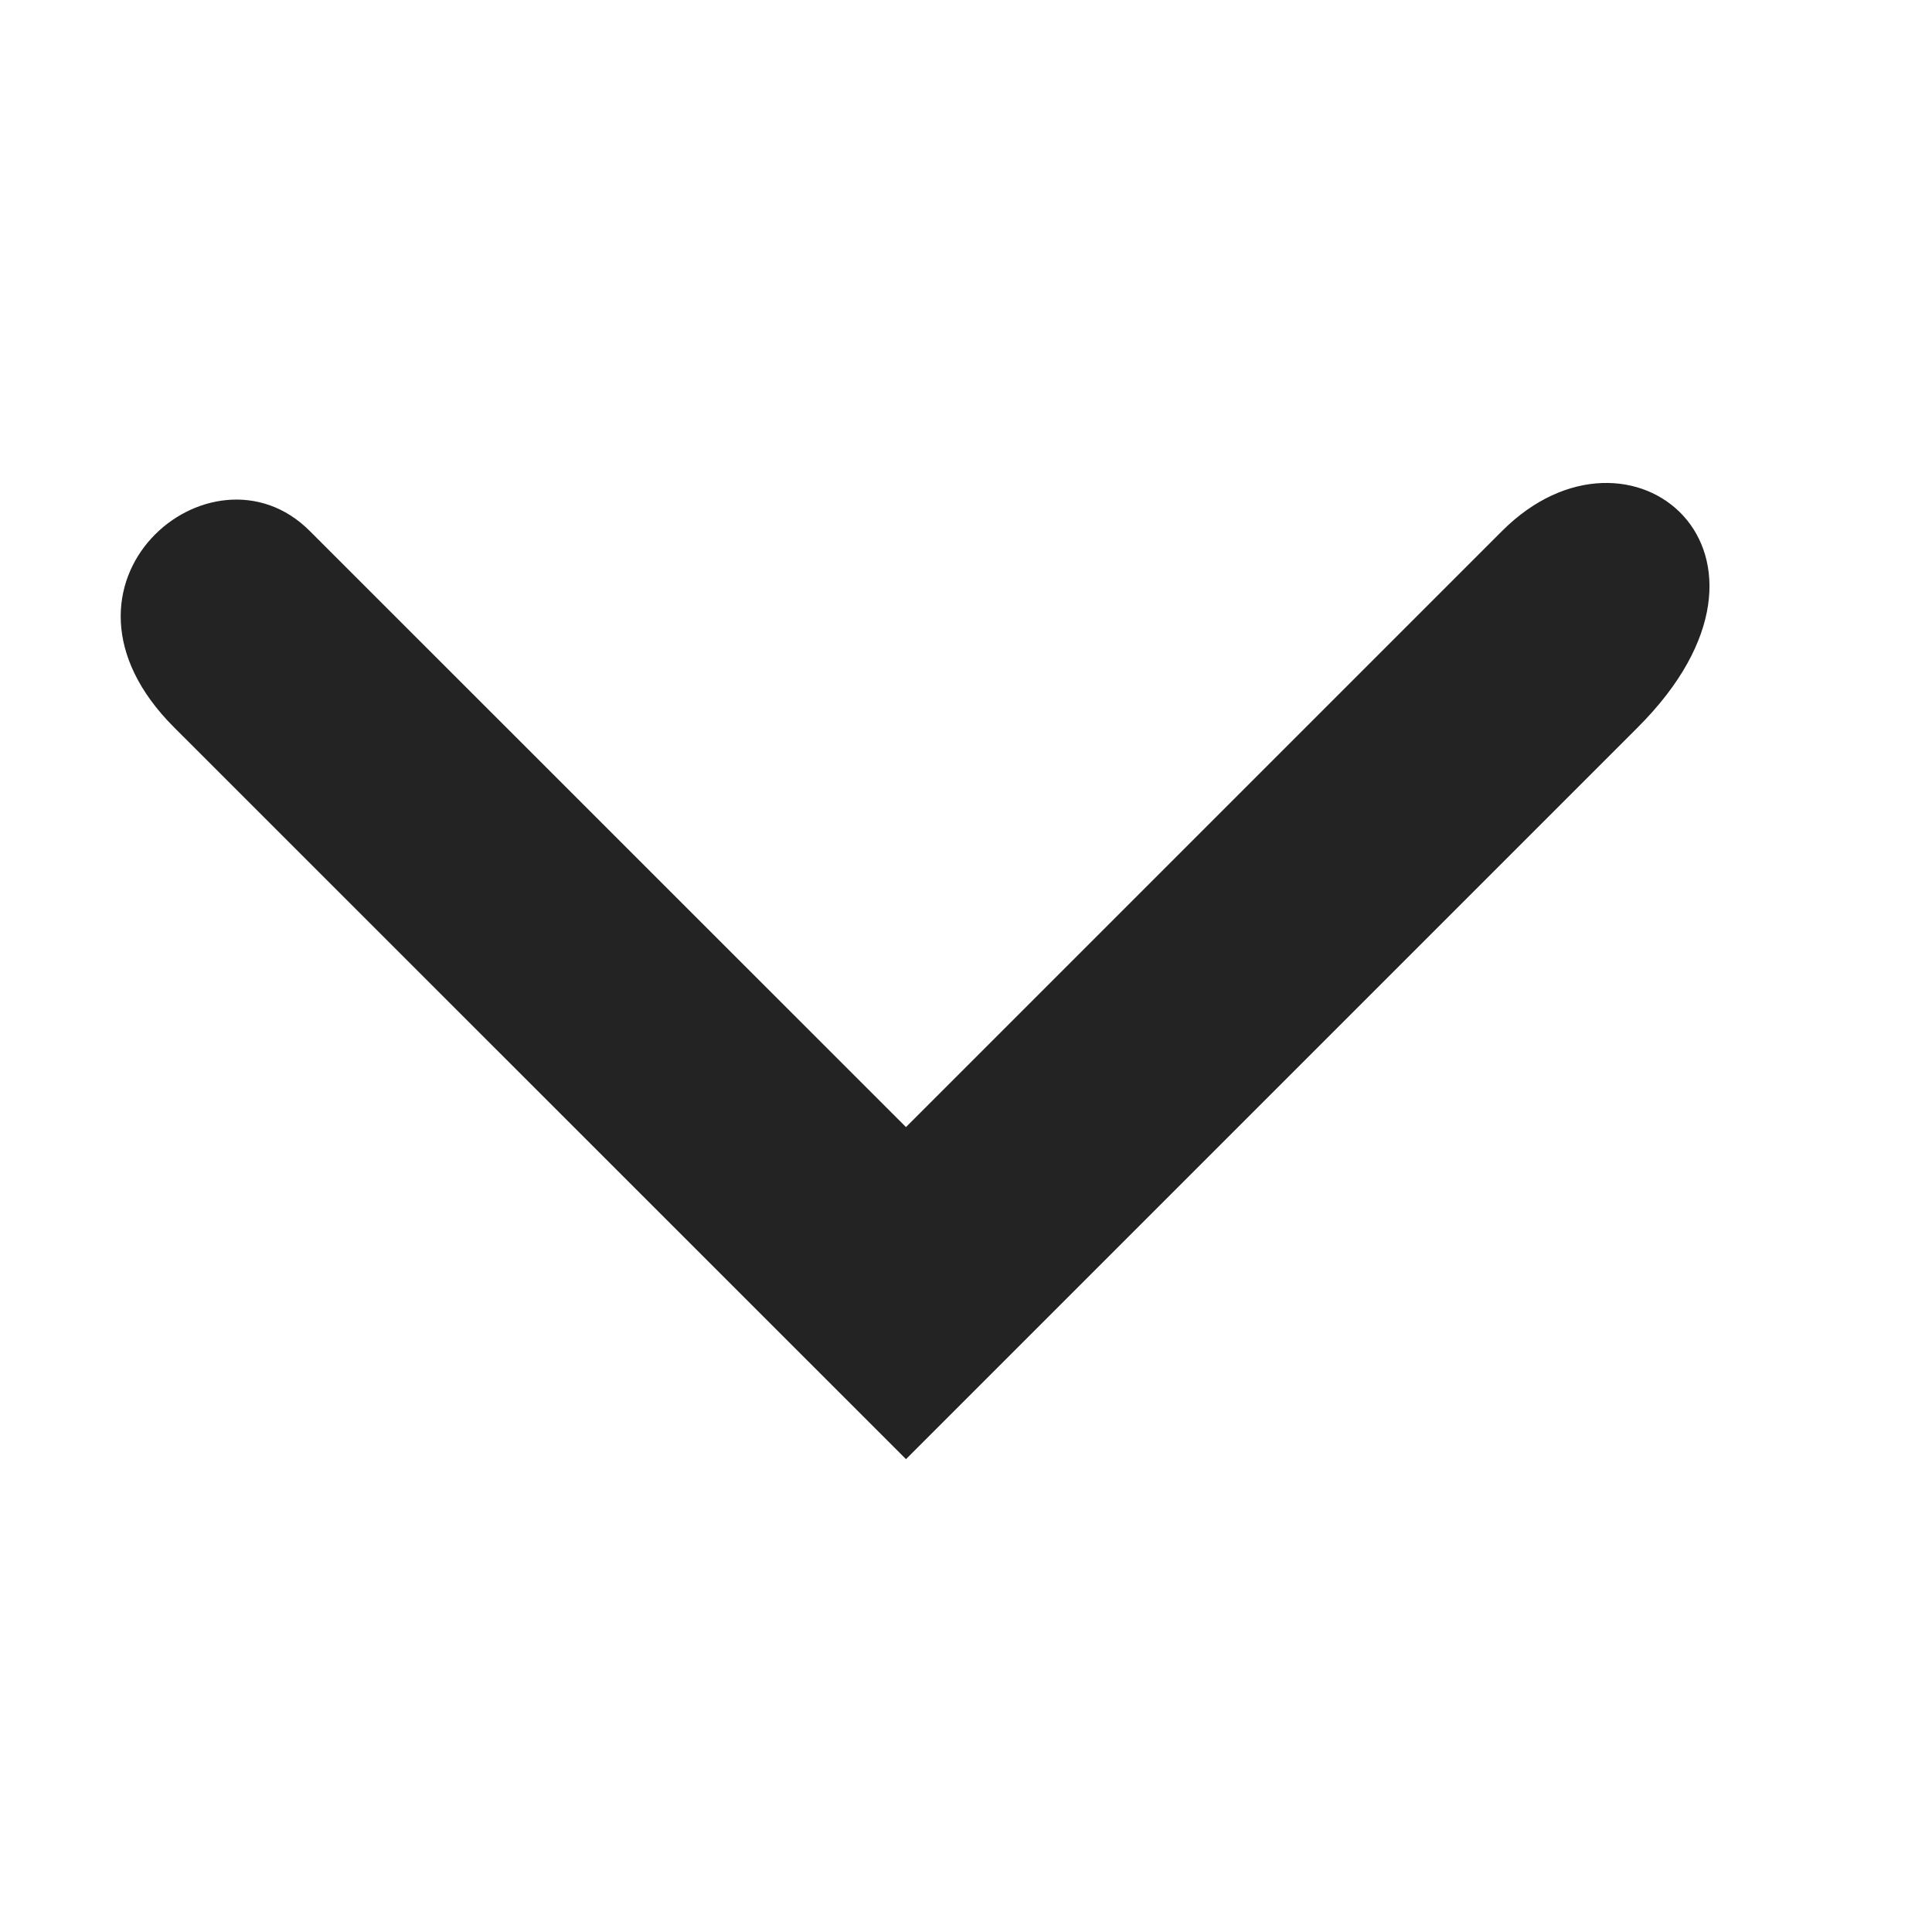
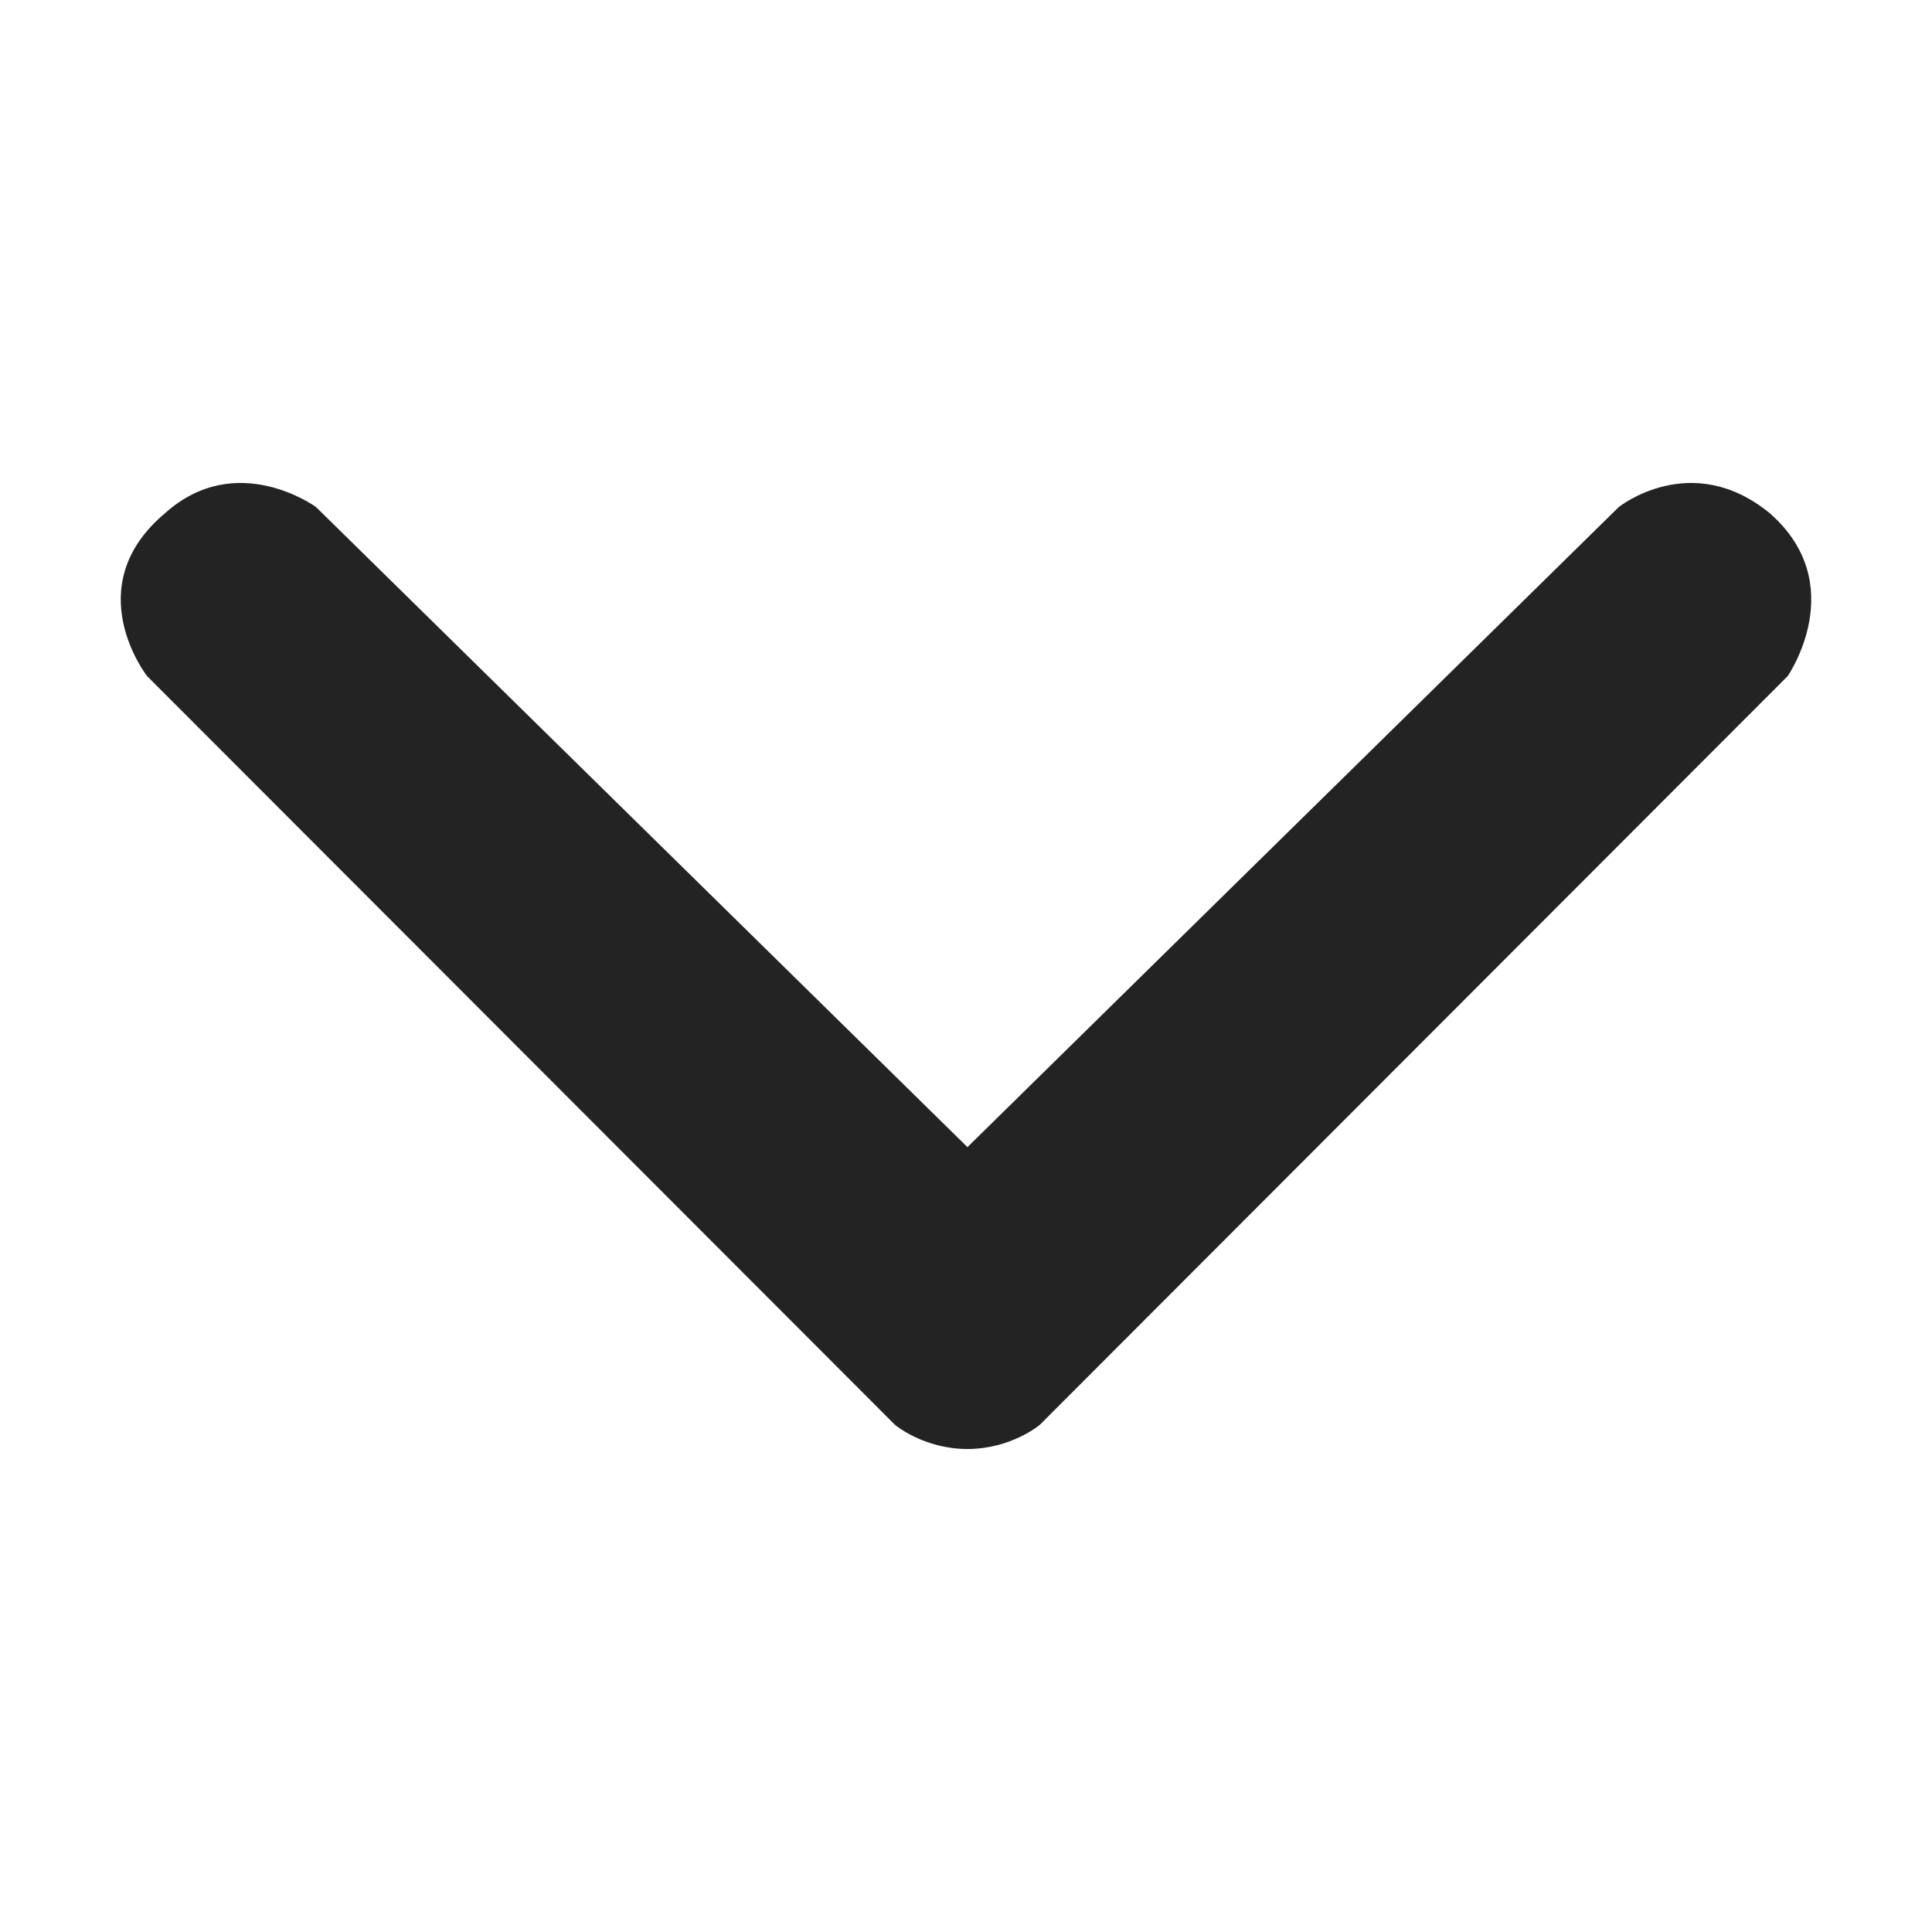
<svg xmlns="http://www.w3.org/2000/svg" width="16" height="16" viewBox="0 0 16 16" fill="none">
-   <path d="M1.44 6.022L7.503 12.084L13.565 6.022C15.003 4.584 13.503 3.334 12.44 4.397L7.503 9.334L2.565 4.397C1.753 3.584 0.253 4.834 1.44 6.022Z" fill="#232323" />
+   <path d="M8.611 11.8C8.611 11.8 8.374 12 8.012 12C7.649 12 7.412 11.8 7.412 11.8L1.218 5.599C1.218 5.599 0.639 4.86 1.368 4.249C1.96 3.719 2.617 4.199 2.617 4.199L8.012 9.5L13.406 4.199C13.406 4.199 14.006 3.719 14.655 4.249C15.331 4.84 14.805 5.599 14.805 5.599L8.611 11.8Z" fill="#232323" />
</svg>
